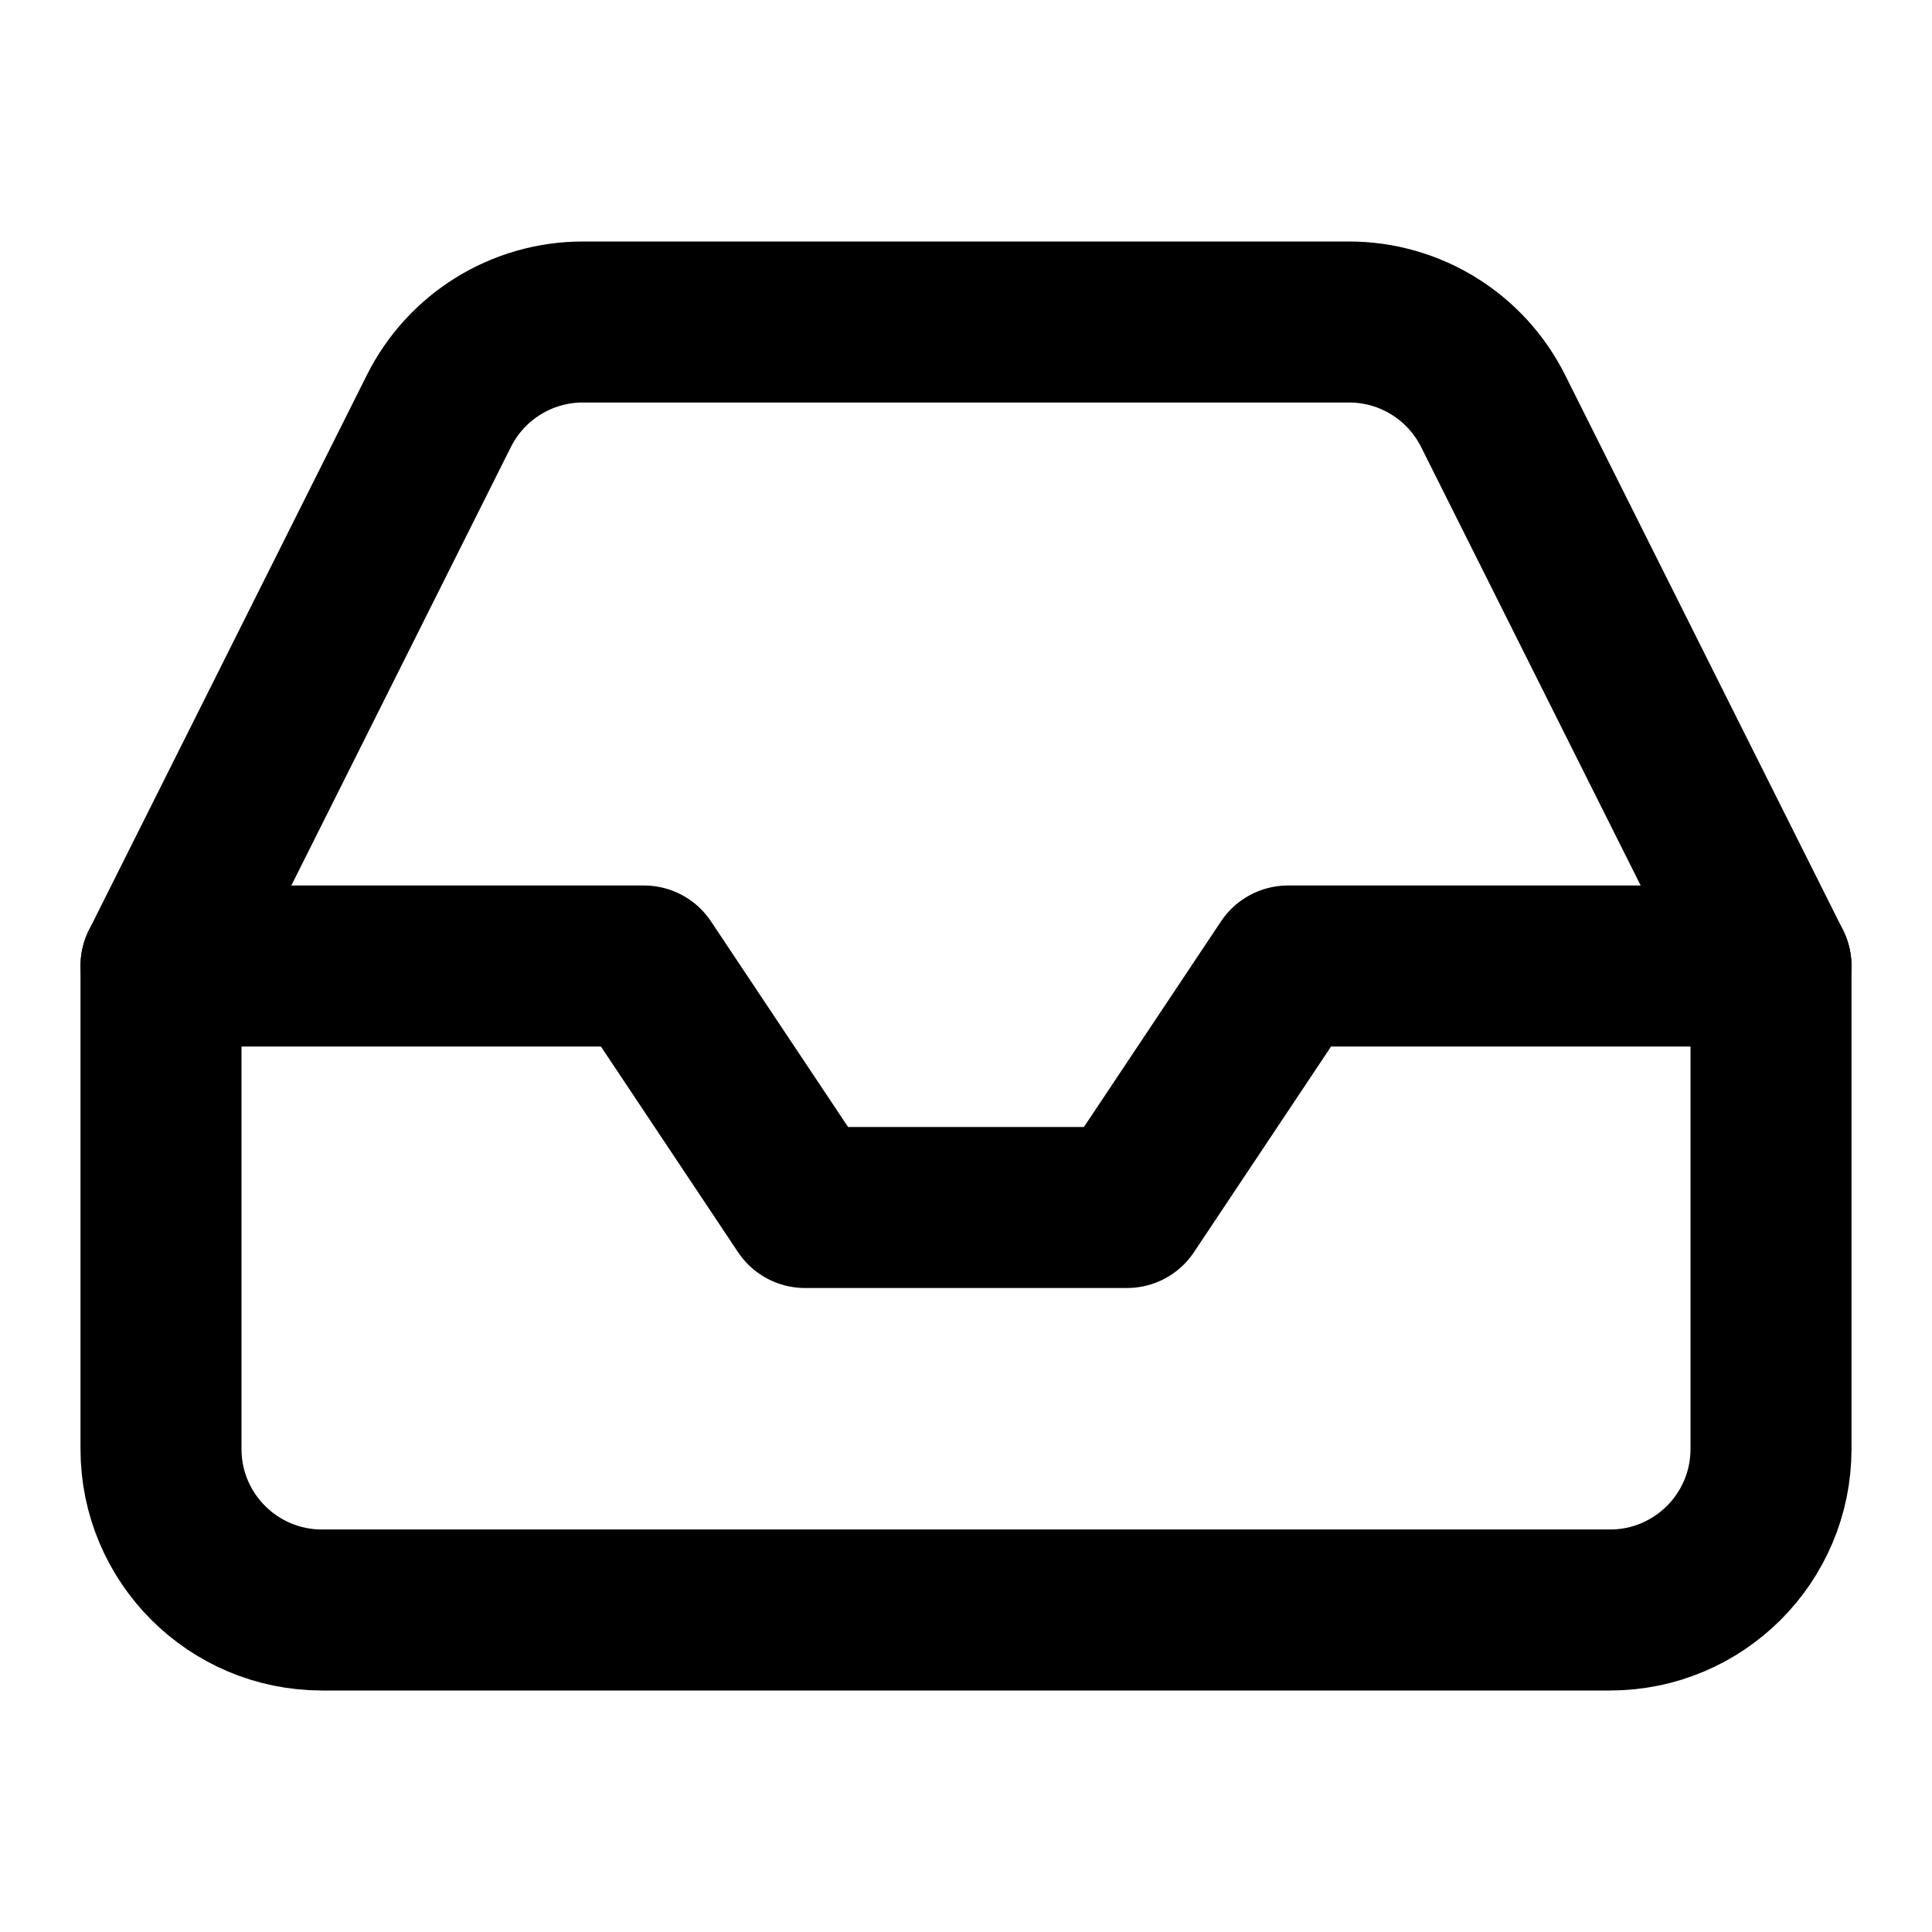
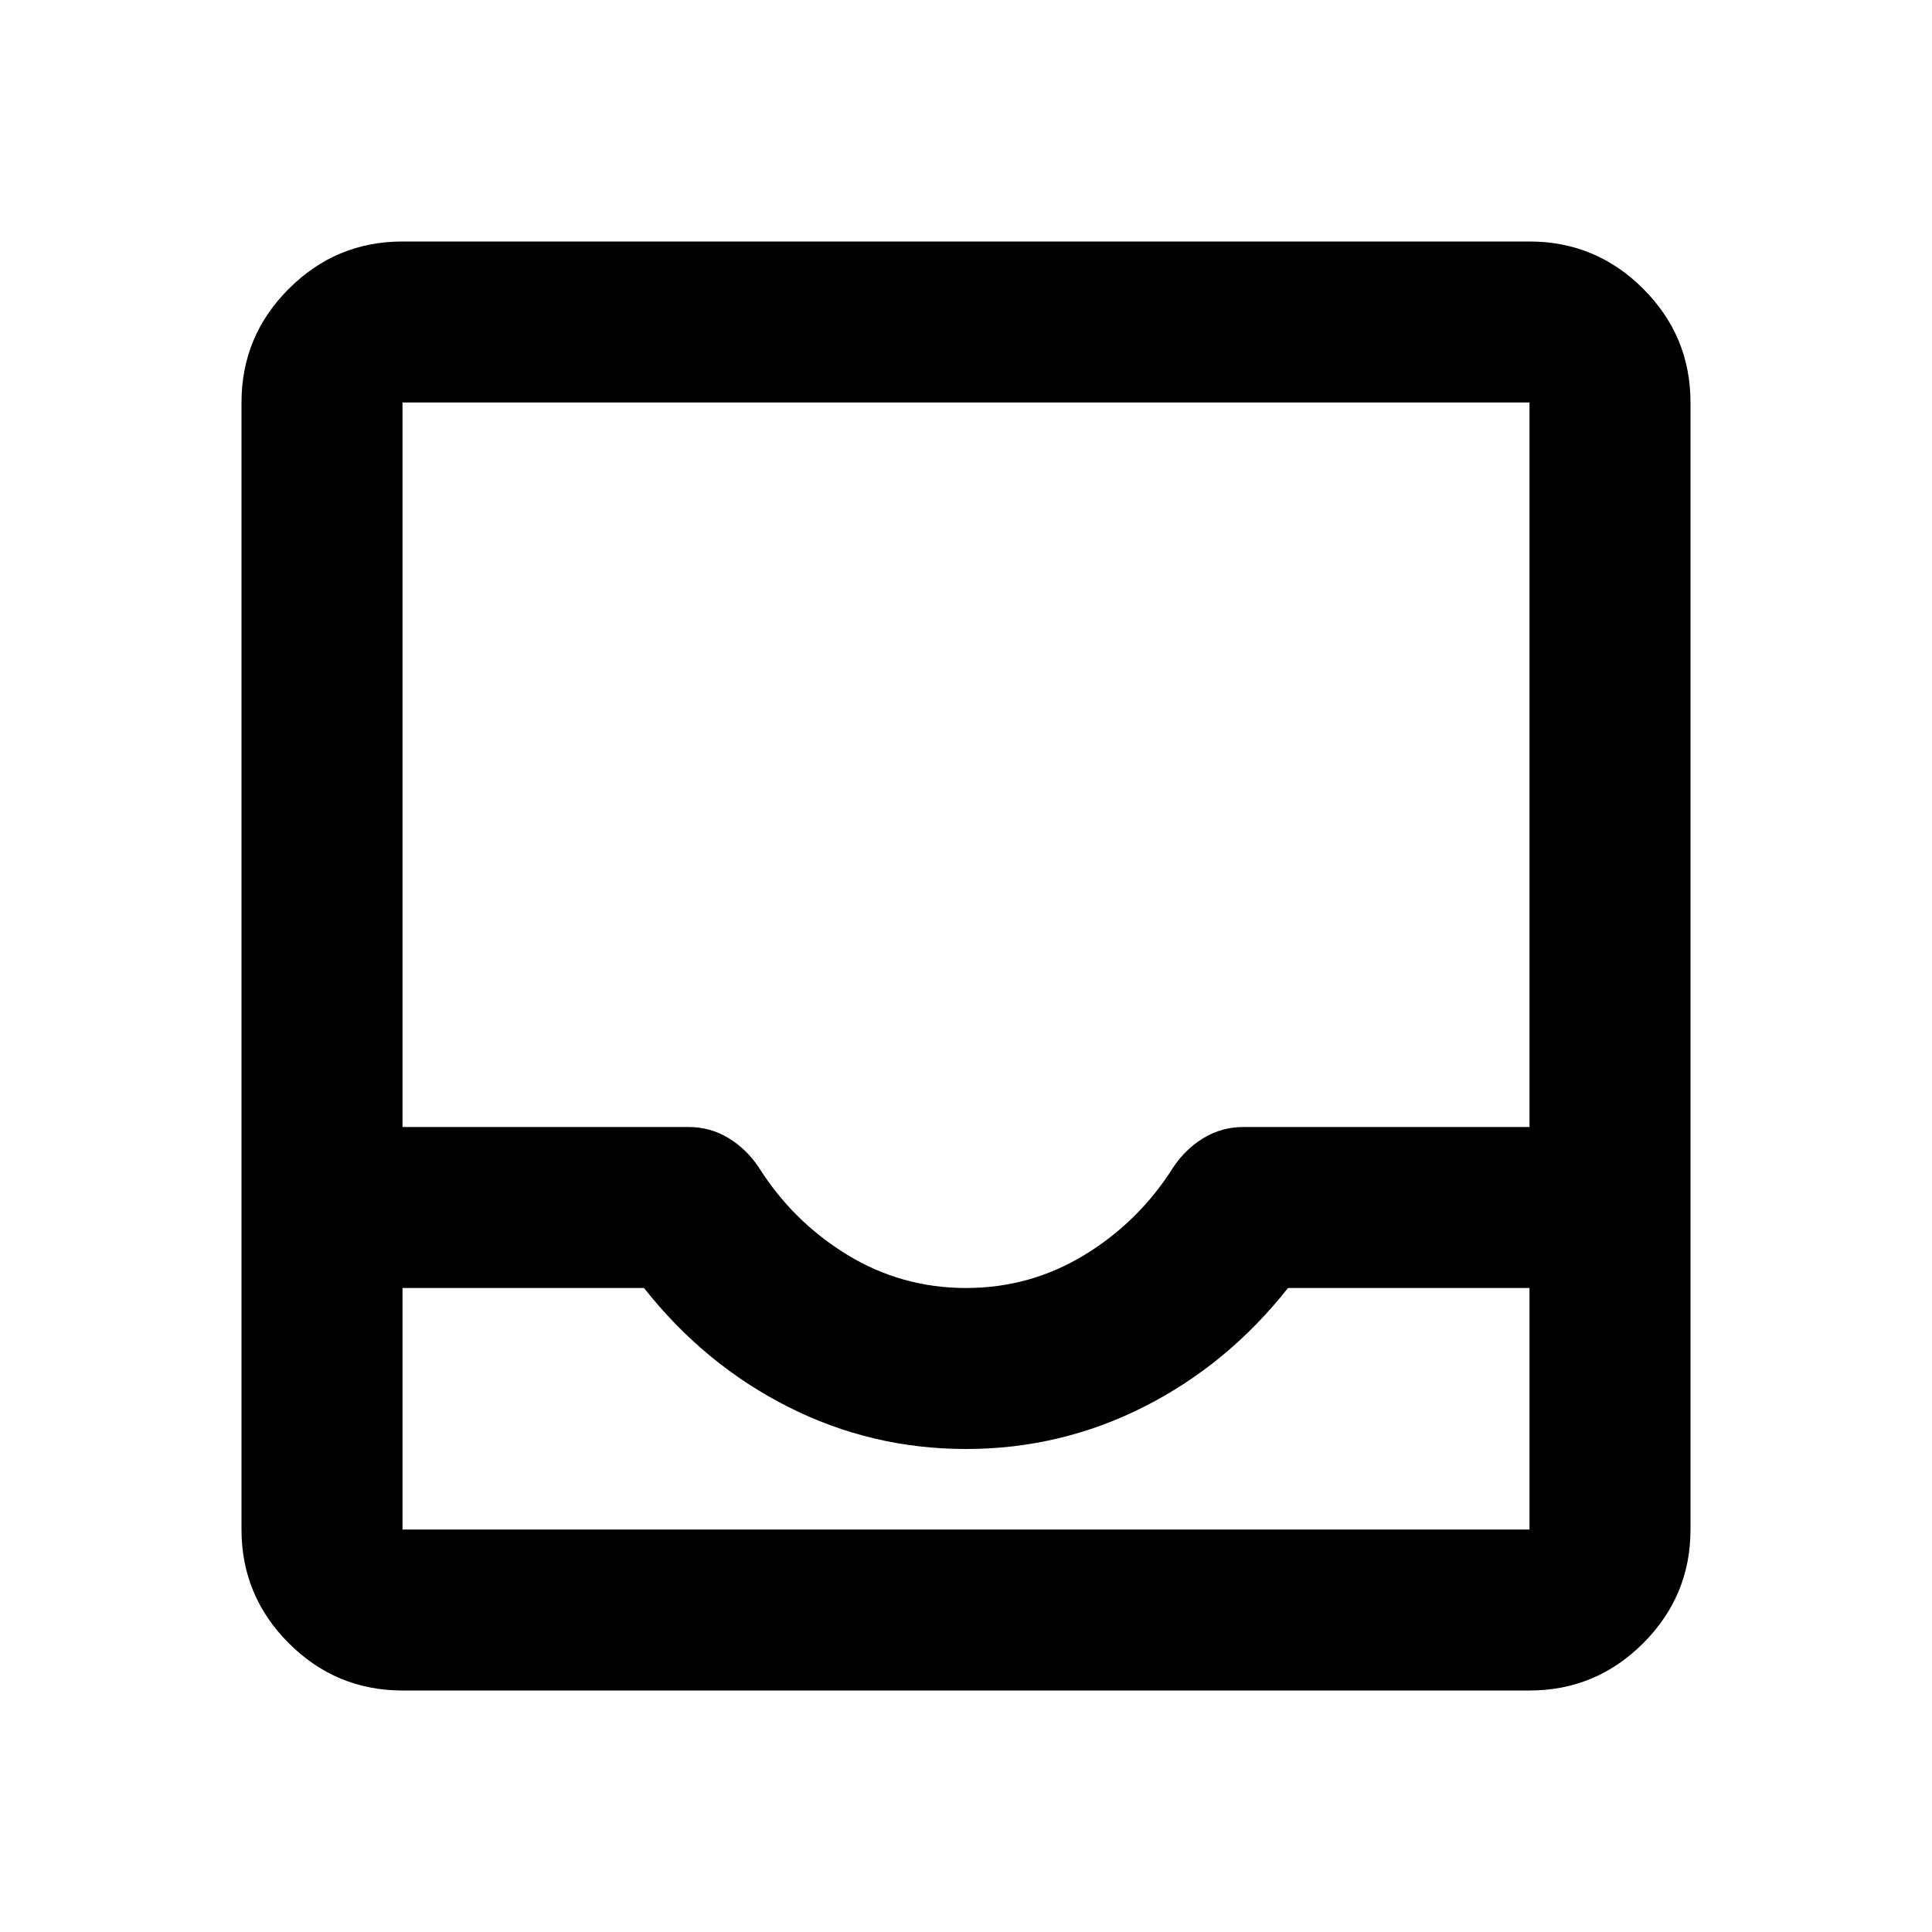
- <svg xmlns="http://www.w3.org/2000/svg" width="24" height="24" viewBox="0 0 24 24" fill="none" stroke="currentColor" stroke-width="2" stroke-linecap="round" stroke-linejoin="round" class="lucide lucide-inbox">
-   <polyline points="22 12 16 12 14 15 10 15 8 12 2 12" />
-   <path d="M5.45 5.11 2 12v6a2 2 0 0 0 2 2h16a2 2 0 0 0 2-2v-6l-3.45-6.89A2 2 0 0 0 16.76 4H7.24a2 2 0 0 0-1.79 1.11z" />
+ <svg xmlns="http://www.w3.org/2000/svg" height="24px" viewBox="0 -960 960 960" width="24px" fill="currentColor">
+   <path d="M200-120q-33 0-56.5-23.5T120-200v-560q0-33 23.5-56.5T200-840h560q33 0 56.5 23.5T840-760v560q0 33-23.5 56.5T760-120H200Zm0-80h560v-120H640q-30 38-71.5 59T480-240q-47 0-88.5-21T320-320H200v120Zm280-120q32 0 59-16.5t44-43.5q6-9 15-14.5t20-5.5h142v-360H200v360h142q11 0 20 5.5t15 14.5q17 27 44 43.5t59 16.5ZM200-200h560-560Z" />
</svg>
